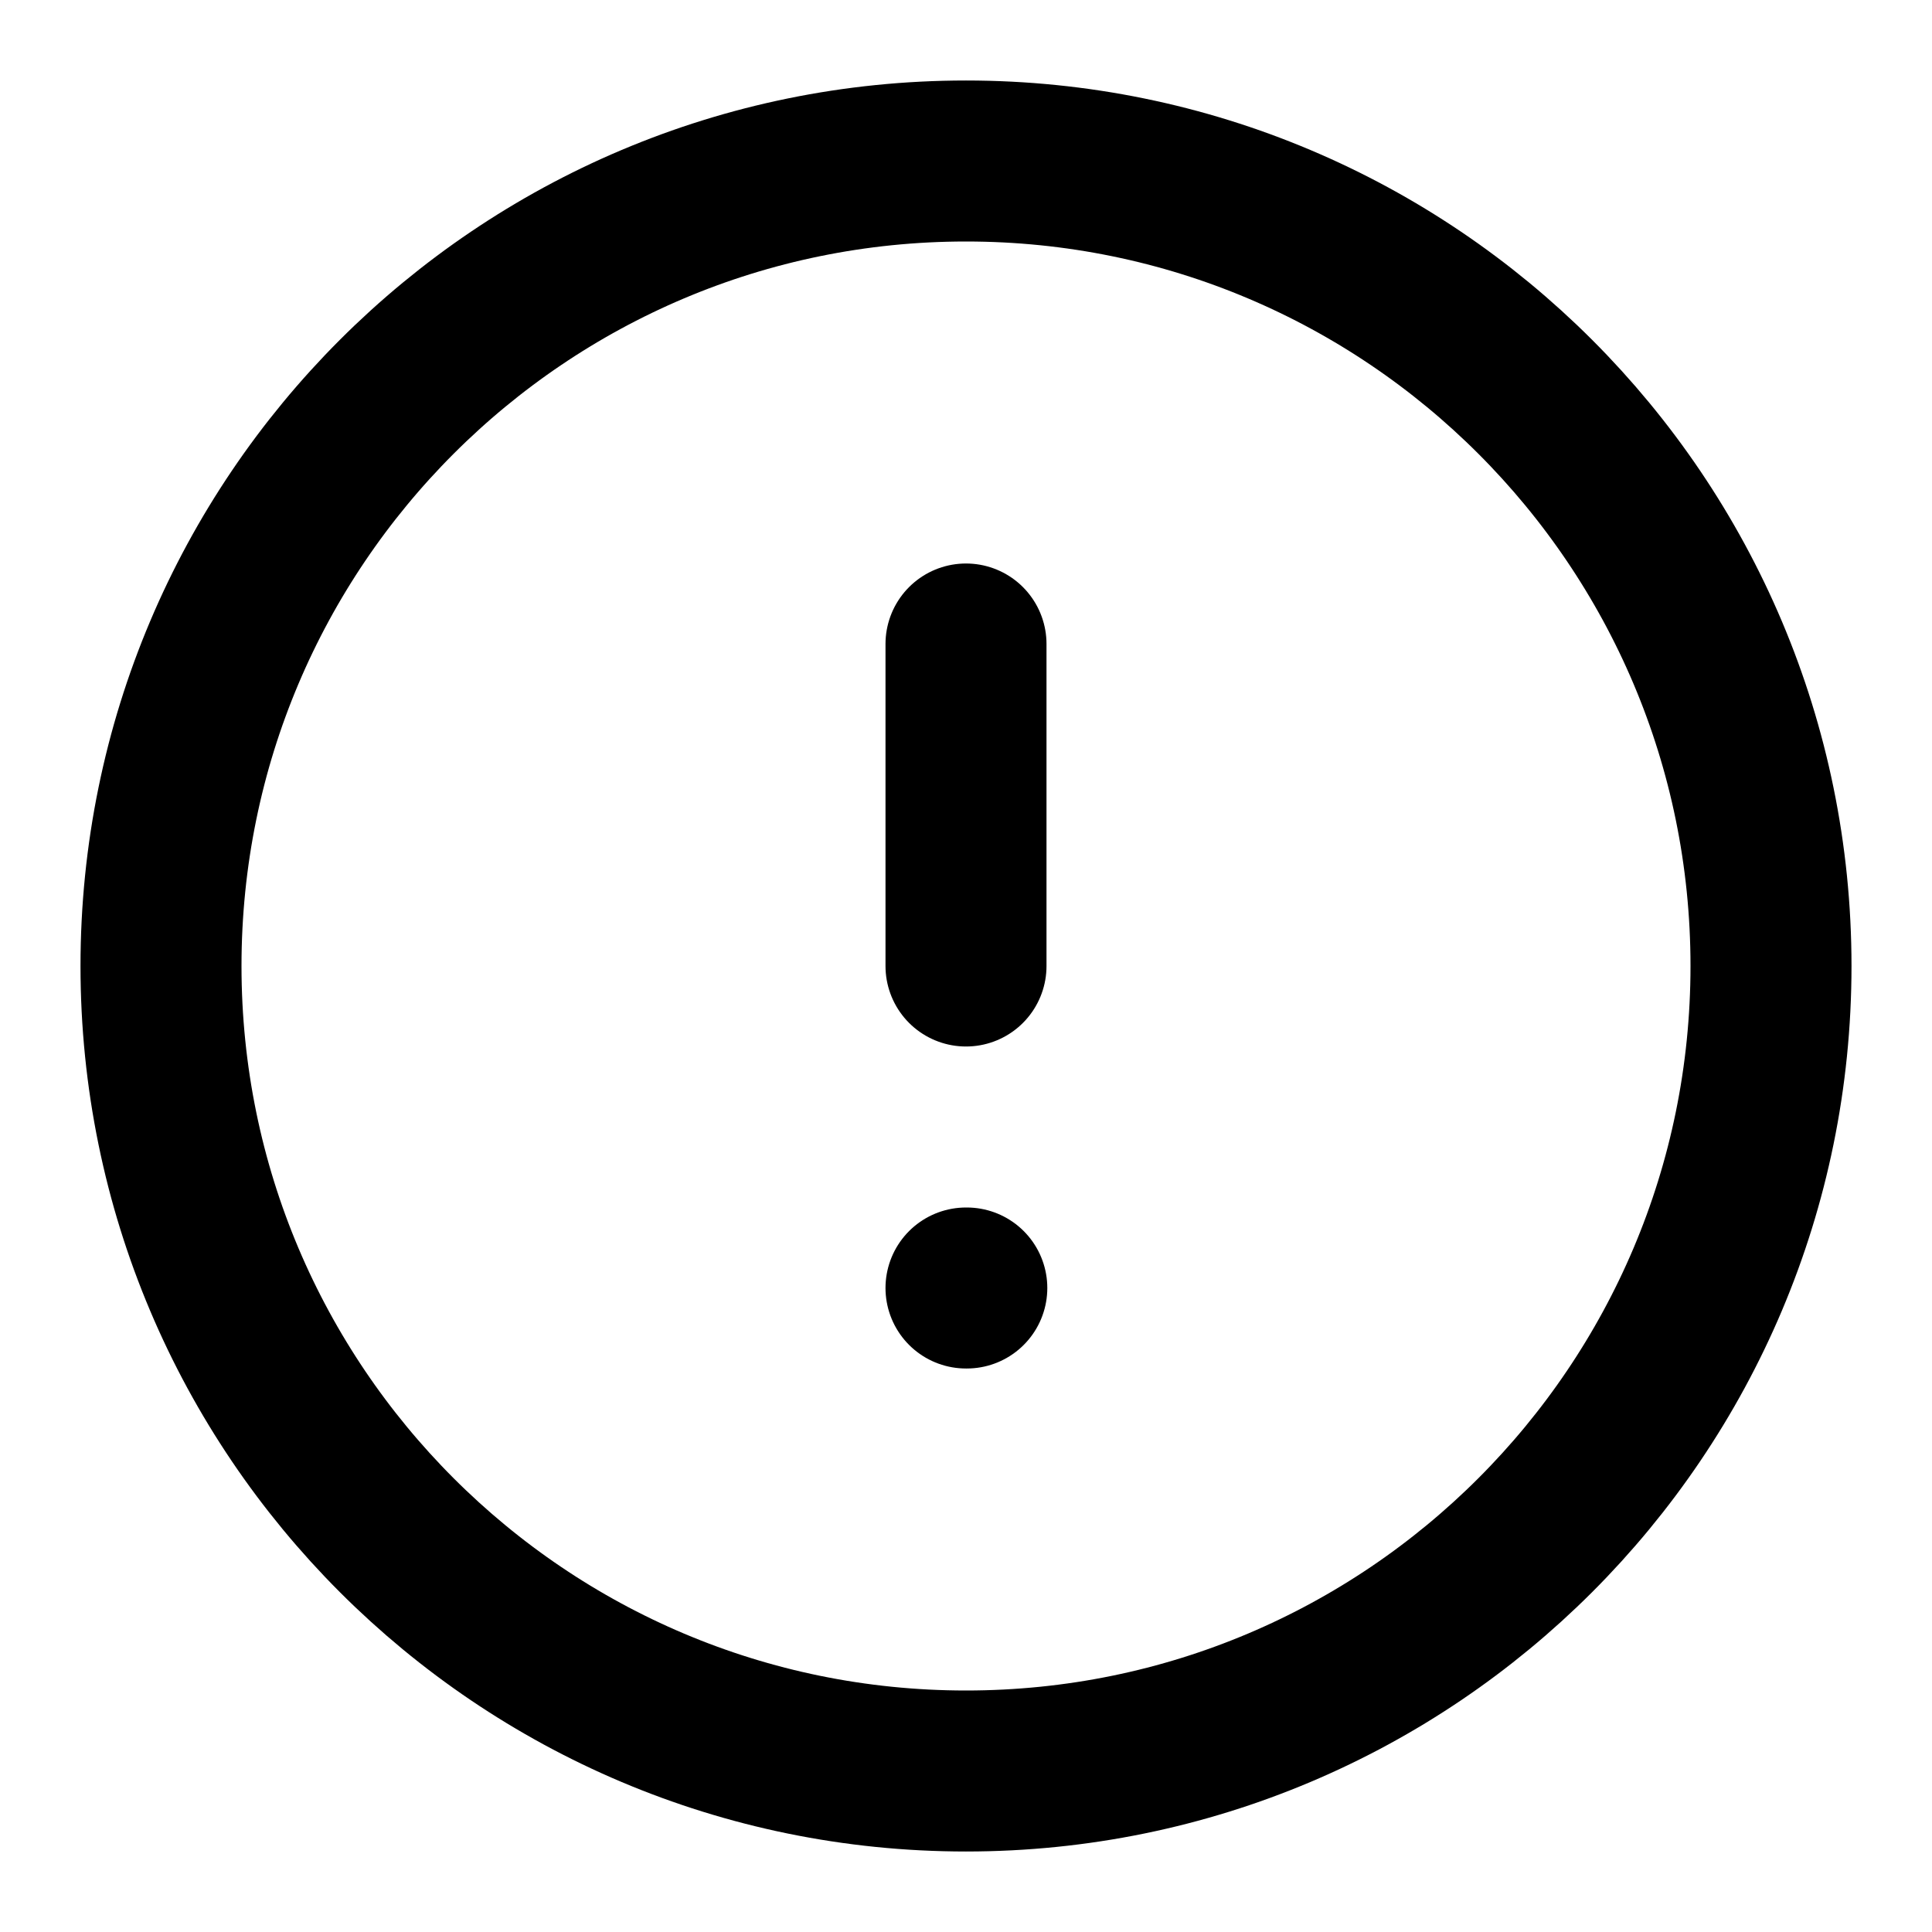
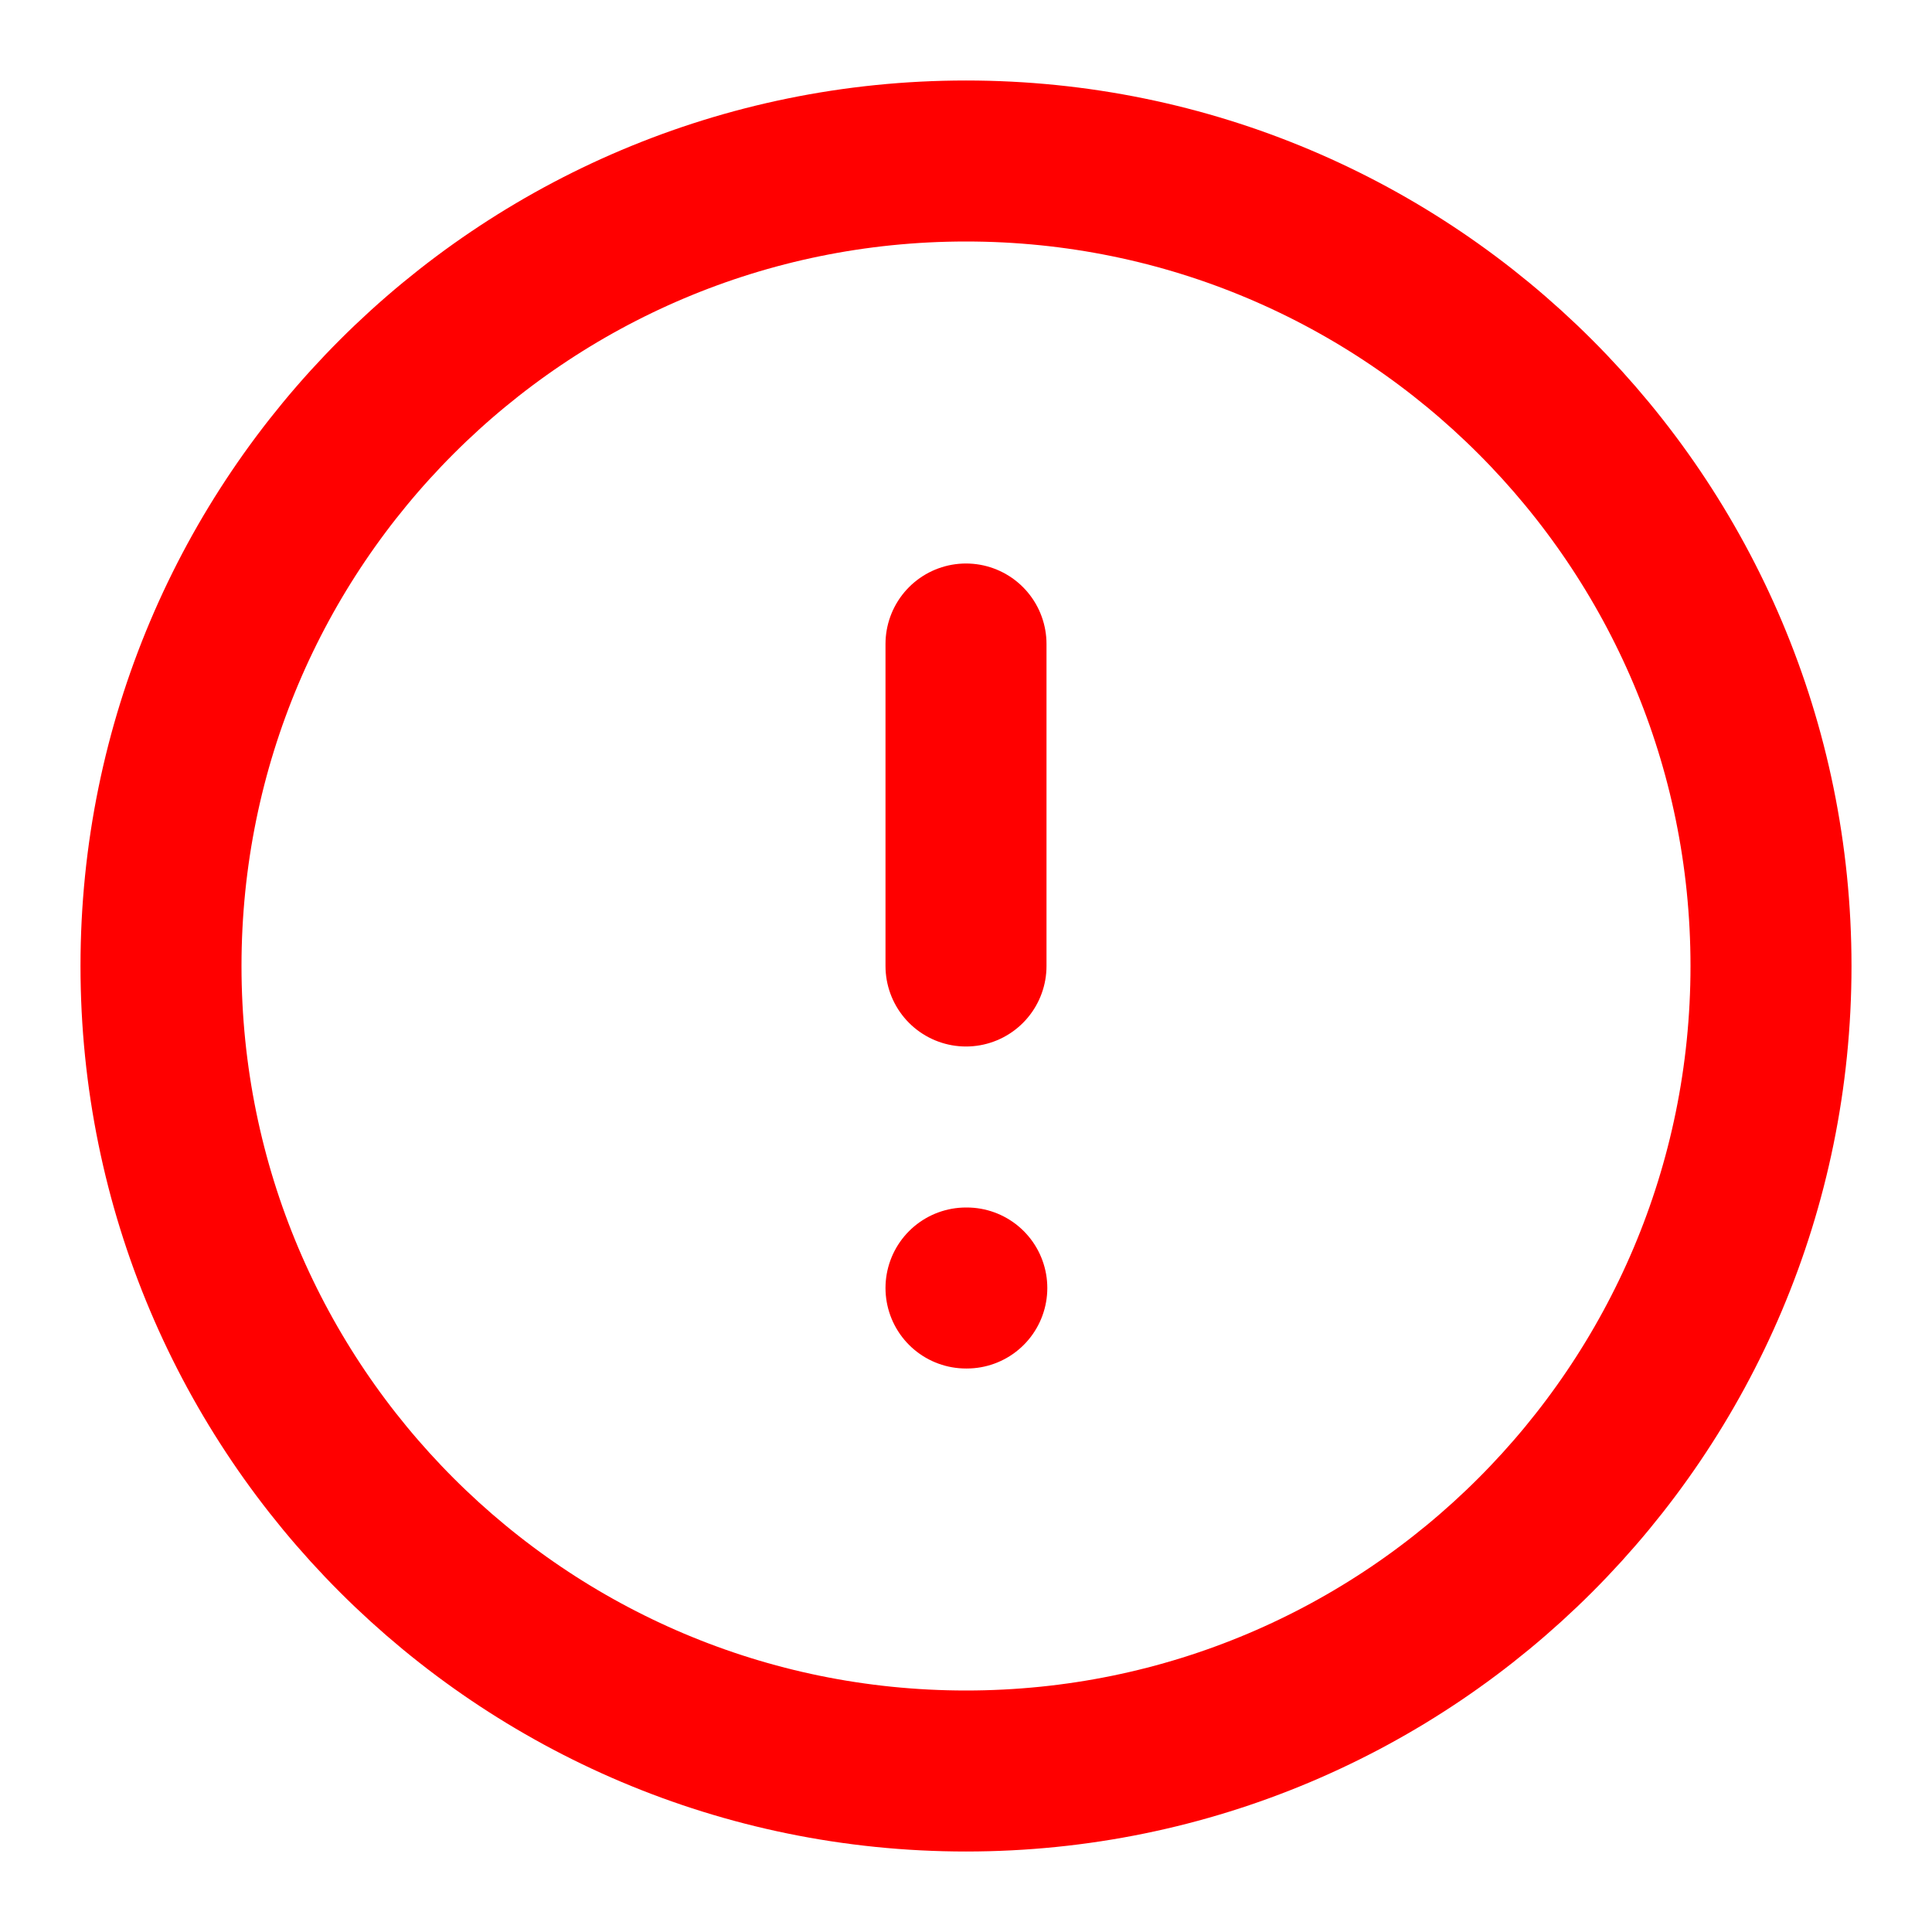
- <svg xmlns="http://www.w3.org/2000/svg" width="24" height="24" viewBox="0 0 24 24" fill="none" stroke="currentColor" stroke-width="2" stroke-linecap="round" stroke-linejoin="round" class="feather feather-alert-circle">
+ <svg xmlns="http://www.w3.org/2000/svg" width="24" height="24" viewBox="0 0 24 24" fill="none" stroke="red" stroke-width="2" stroke-linecap="round" stroke-linejoin="round" class="feather feather-alert-circle">
  <circle cx="12" cy="12" r="10" />
  <line x1="12" y1="8" x2="12" y2="12" />
  <line x1="12" y1="16" x2="12.01" y2="16" />
</svg>
